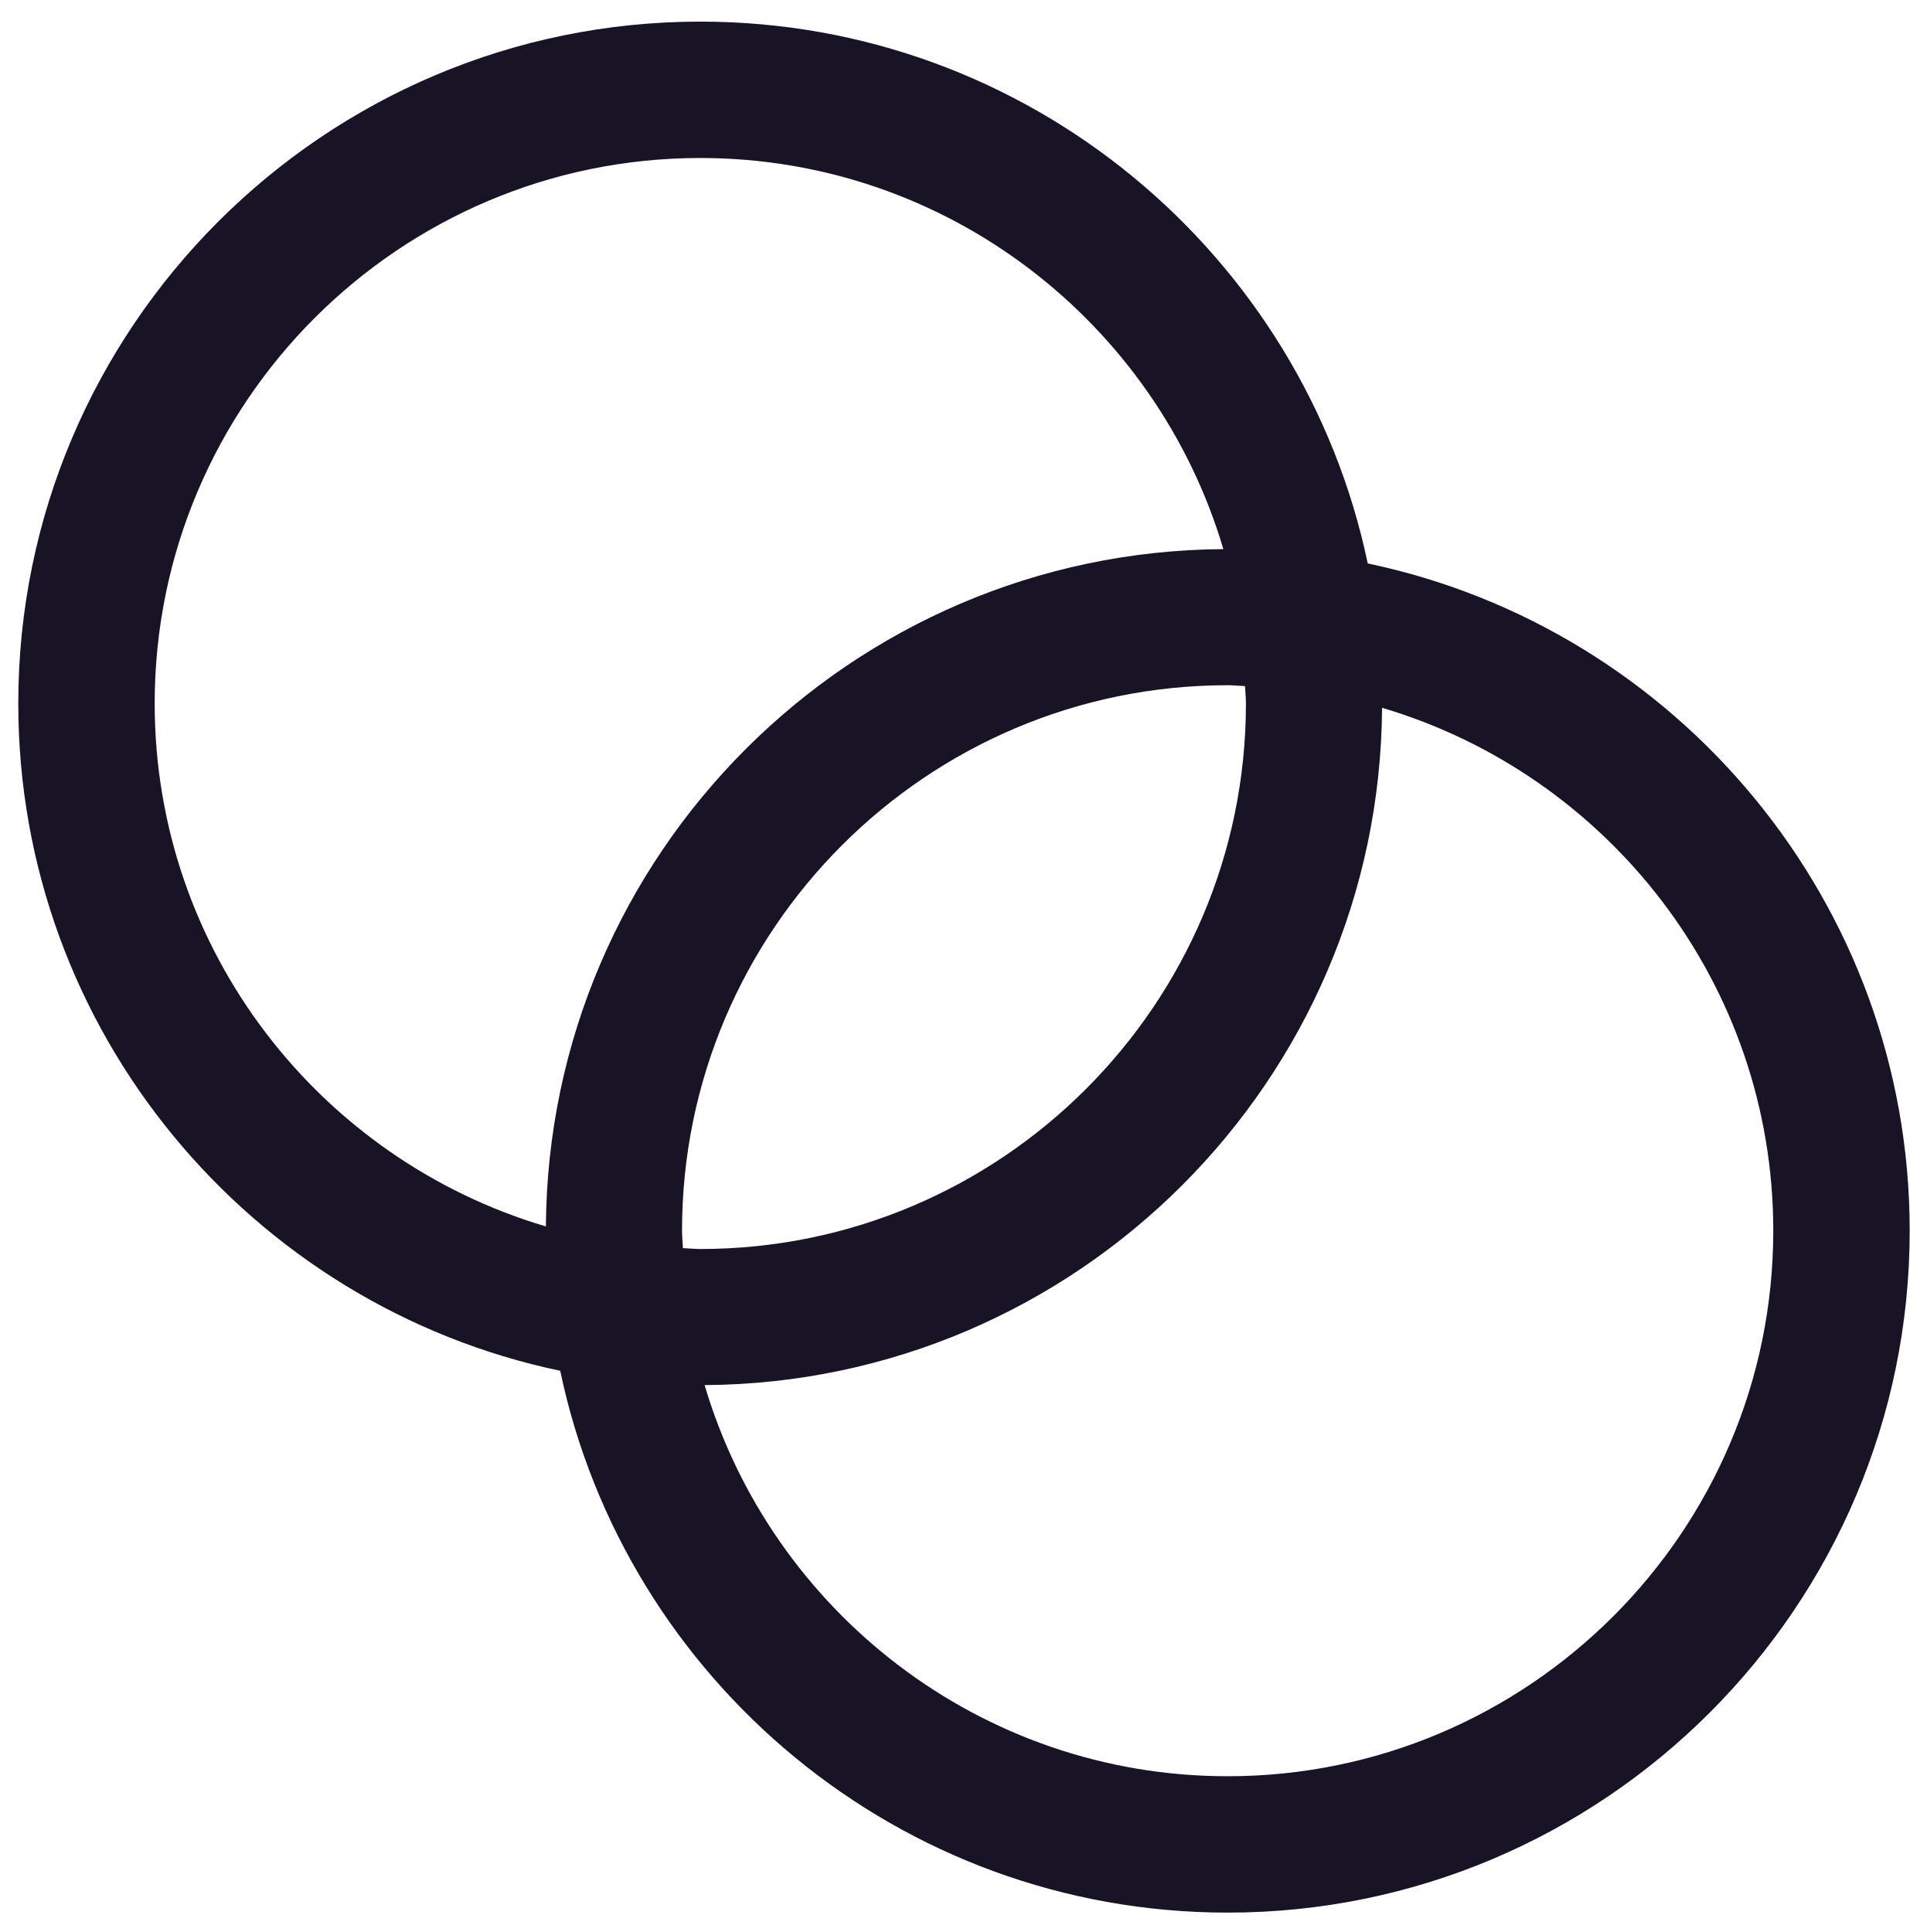
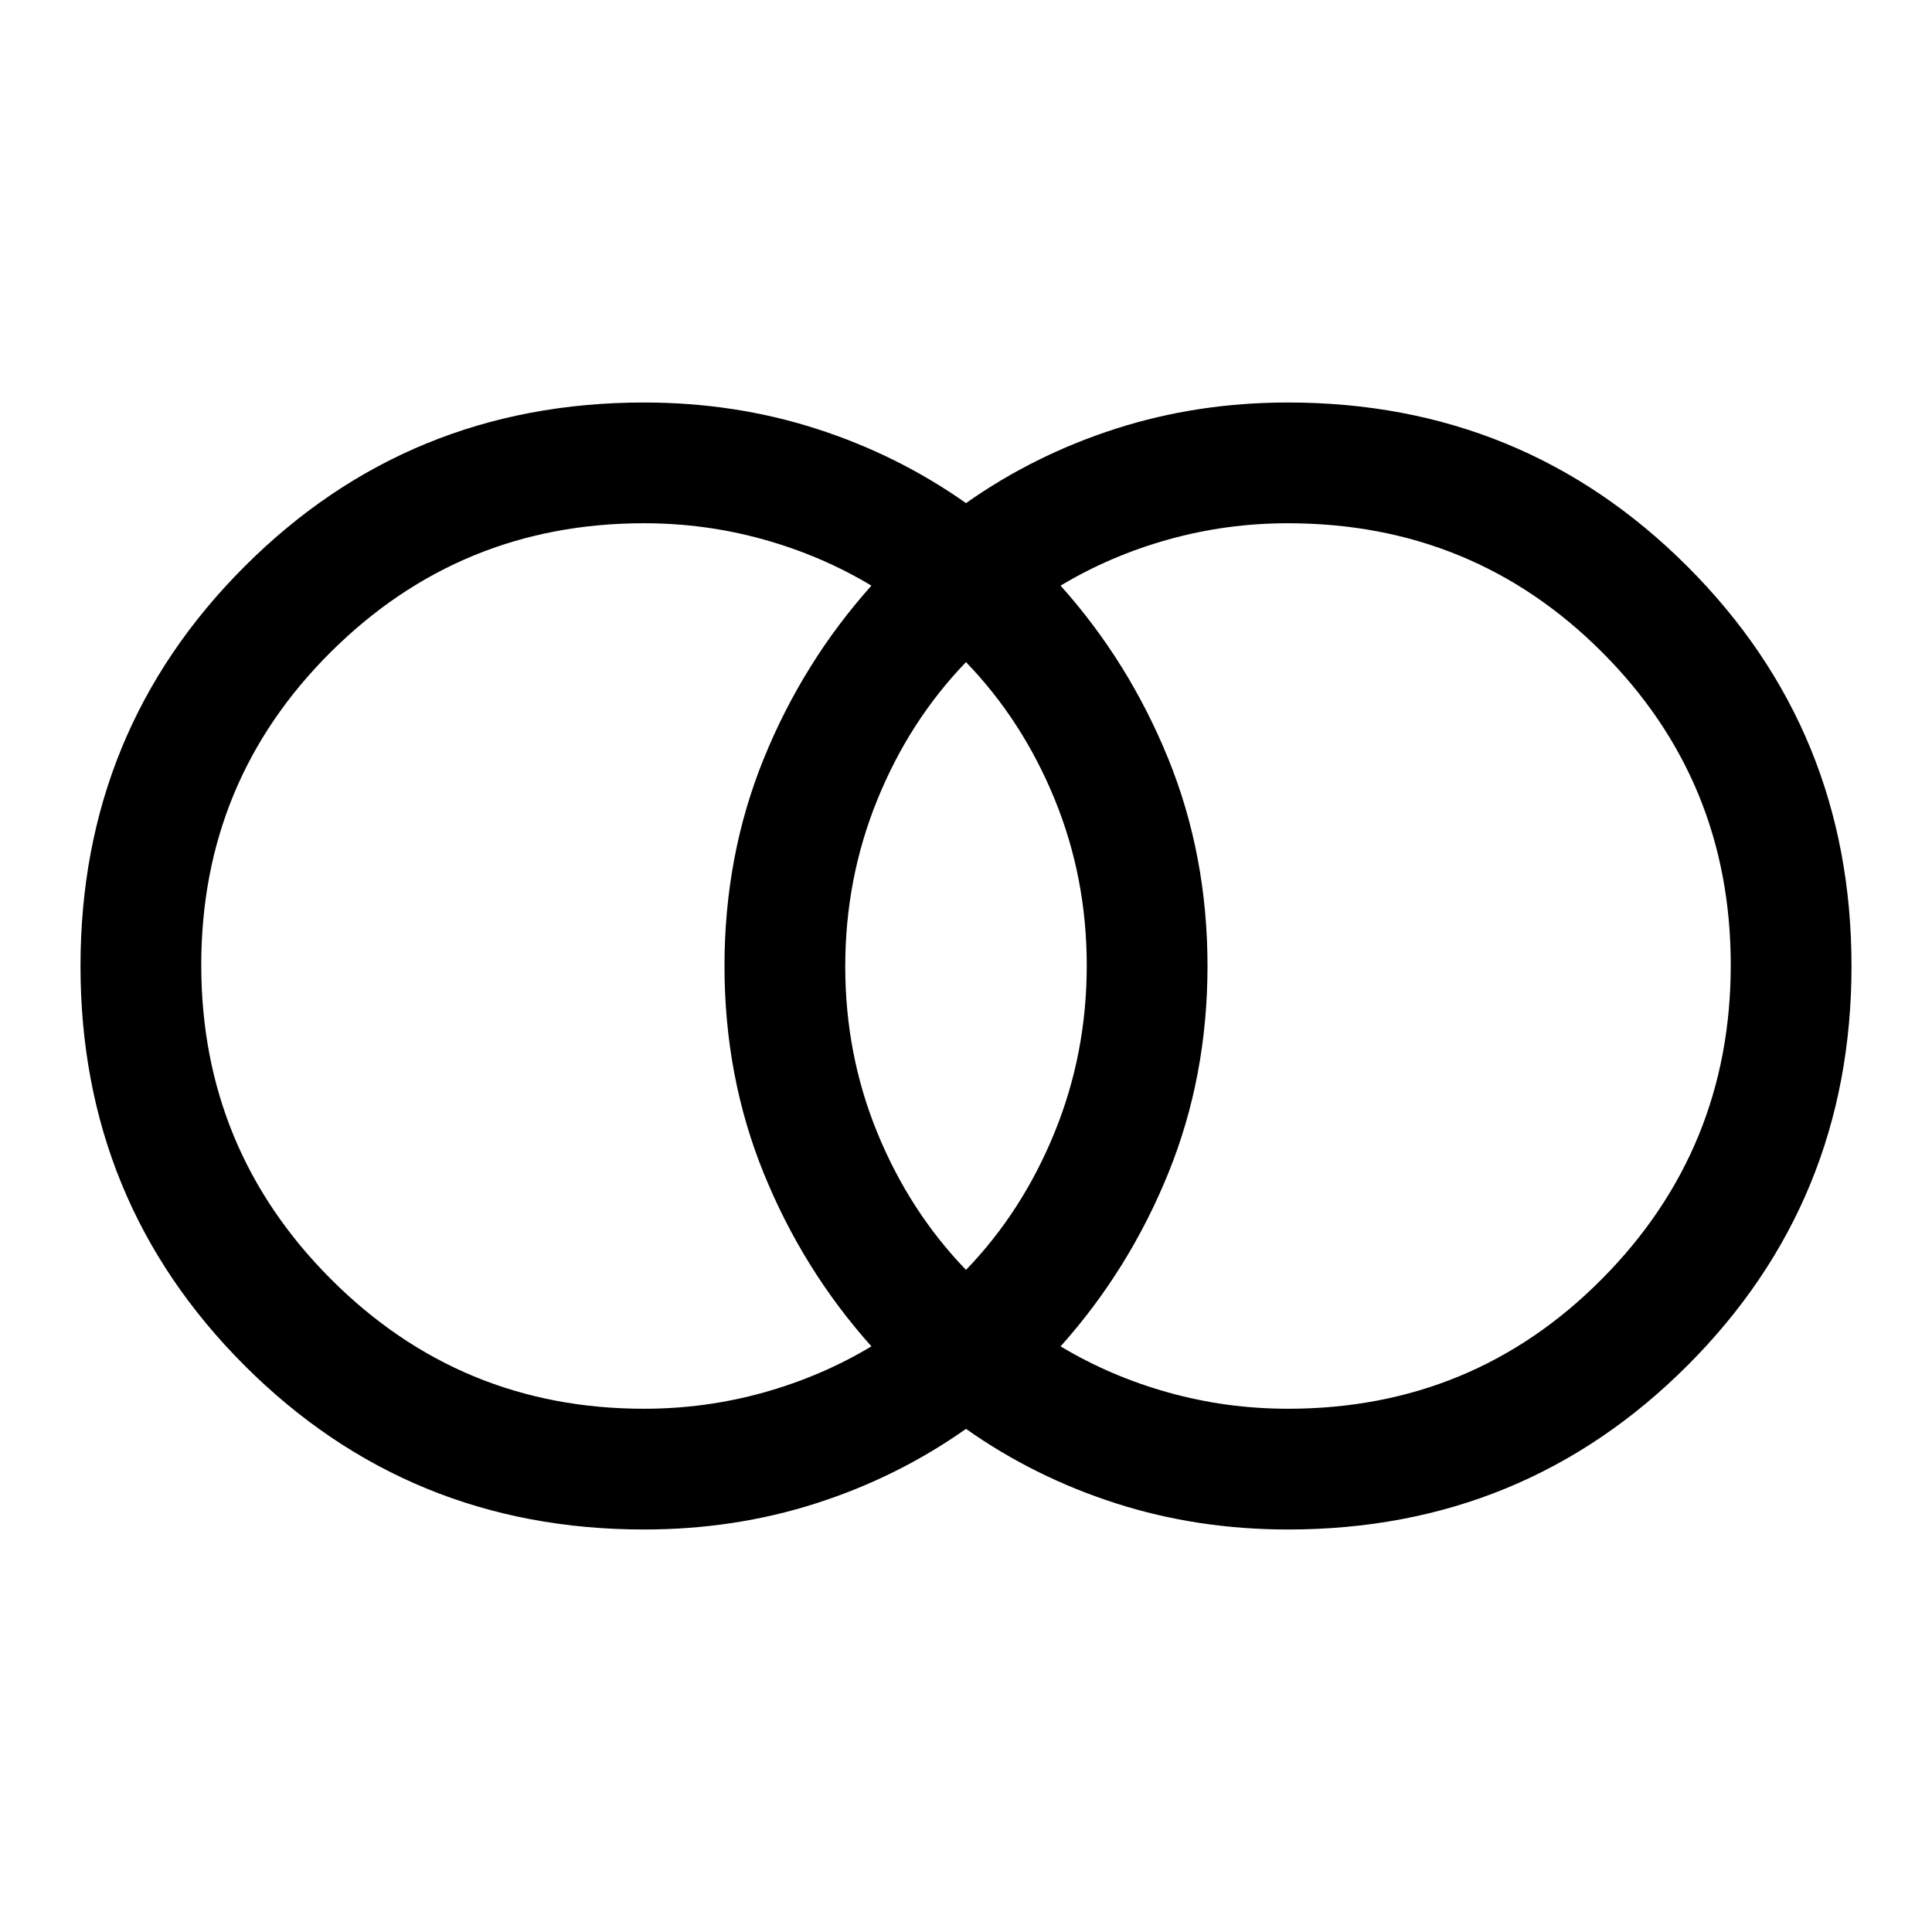
- <svg xmlns="http://www.w3.org/2000/svg" width="84" height="85" viewBox="0 0 84 85" fill="none">
-   <path d="M24.642 60.309C27.492 73.905 39.57 84.147 54 84.147C70.542 84.147 84 70.689 84 54.147C84 39.717 73.758 27.639 60.162 24.789C57.312 11.193 45.234 0.951 30.804 0.951C14.262 0.951 0.804 14.409 0.804 30.951C0.804 45.381 11.046 57.459 24.642 60.309ZM30 54.147C30 40.914 40.767 30.147 54 30.147C54.258 30.147 54.507 30.177 54.765 30.186C54.774 30.441 54.804 30.693 54.804 30.951C54.804 44.184 44.037 54.951 30.804 54.951C30.546 54.951 30.297 54.921 30.039 54.912C30.03 54.657 30 54.405 30 54.147ZM78 54.147C78 67.38 67.233 78.147 54 78.147C43.128 78.147 33.933 70.872 30.993 60.939C47.382 60.834 60.687 47.529 60.792 31.14C70.725 34.08 78 43.272 78 54.147ZM30.804 6.951C41.676 6.951 50.871 14.226 53.811 24.159C37.422 24.264 24.117 37.569 24.012 53.958C14.079 51.018 6.804 41.826 6.804 30.951C6.804 17.718 17.571 6.951 30.804 6.951Z" fill="#191326" />
+ <svg xmlns="http://www.w3.org/2000/svg" height="48" viewBox="0 -960 960 960" width="48">
+   <path d="M640-260q92 0 156-64.495 64-64.494 64-156Q860-572 796-636t-156-64q-30.51 0-59.325 8.037T527-669q34 38 53.5 86T600-480q0 55-19.5 103T527-291q24.86 14.926 53.675 22.963Q609.49-260 640-260Zm-160-69q28-29 44-68.248 16-39.248 16-83T524-563q-16-39-44-68-28 29-44 68.248-16 39.248-16 83T436-397q16 39 44 68Zm-160 69q30.51 0 59.325-8.037T433-291q-34-38-53.5-86T360-480q0-55 19.5-103t53.5-86q-24.86-14.926-53.675-22.963Q350.51-700 320-700q-91.3 0-155.65 64Q100-572 100-480.495q0 91.506 64.35 156Q228.7-260 320-260Zm0 60q-117 0-198.5-81.5T40-480q0-117 81.5-198.5T320-760q45 0 85.5 13t74.5 37q34-24 74.5-37t85.5-13q117 0 198.5 81.5T920-480q0 117-81.5 198.5T640-200q-45 0-85.5-13T480-250q-34 24-74.5 37T320-200Z" />
</svg>
